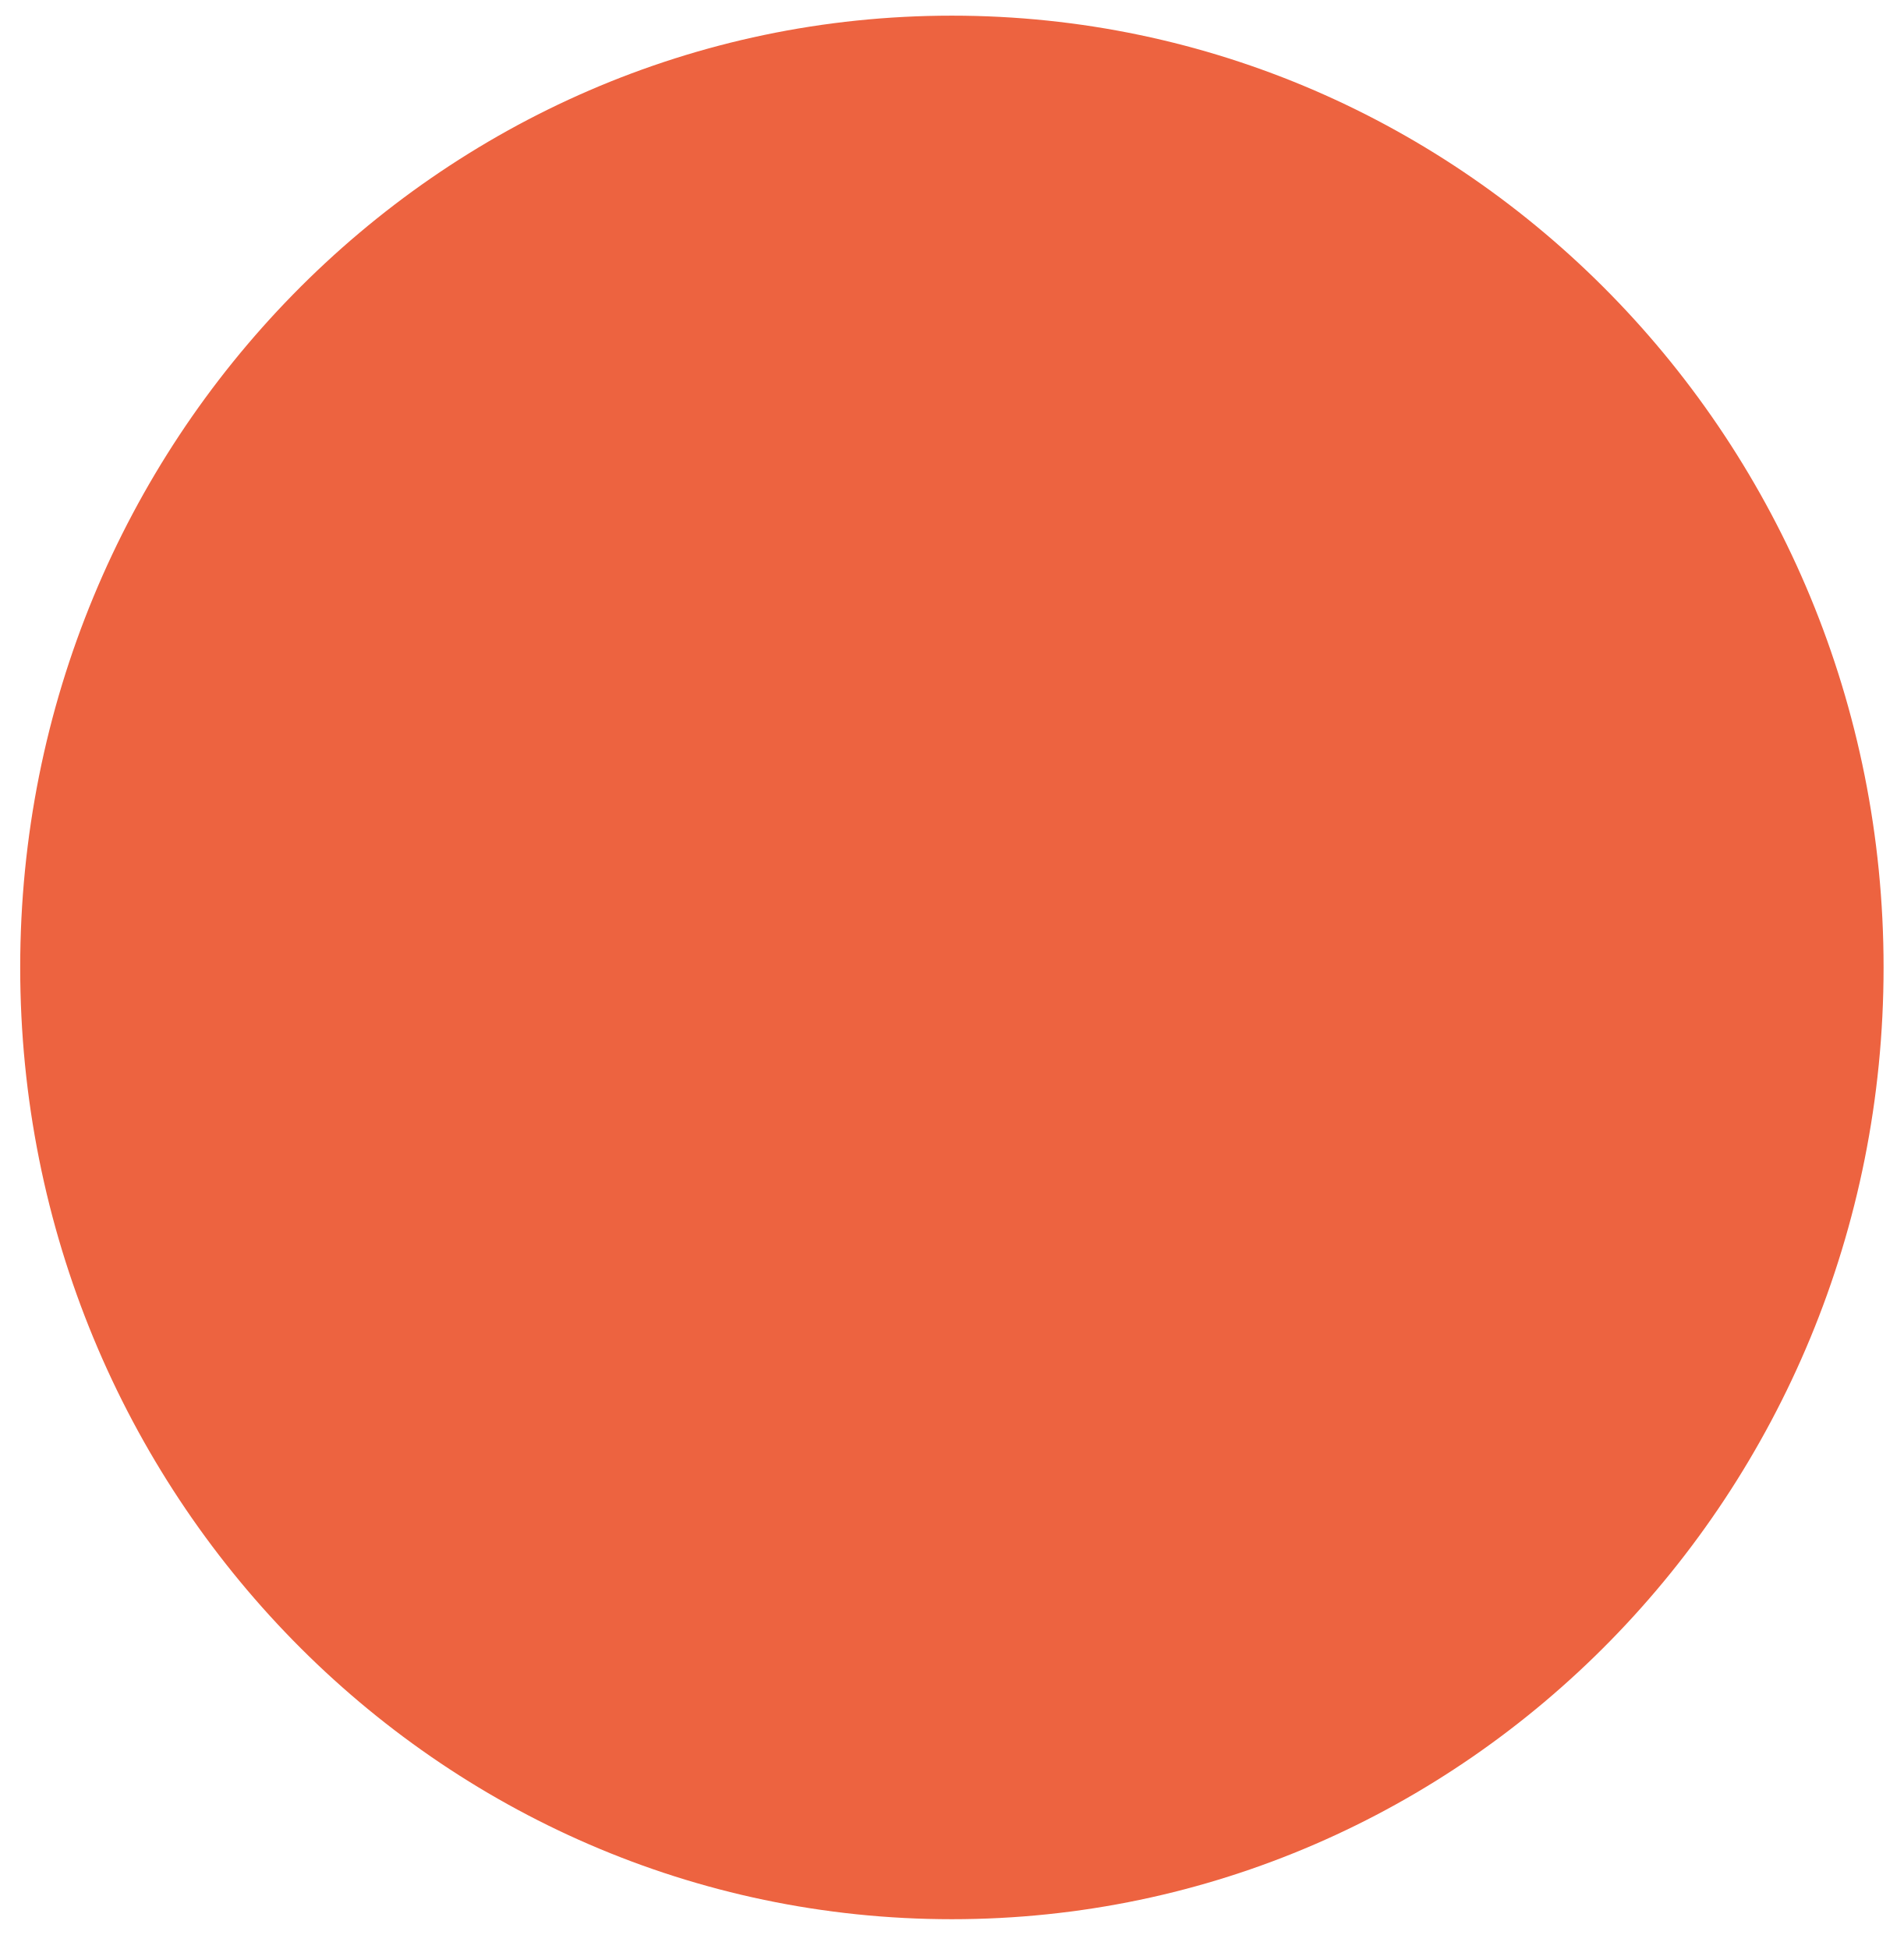
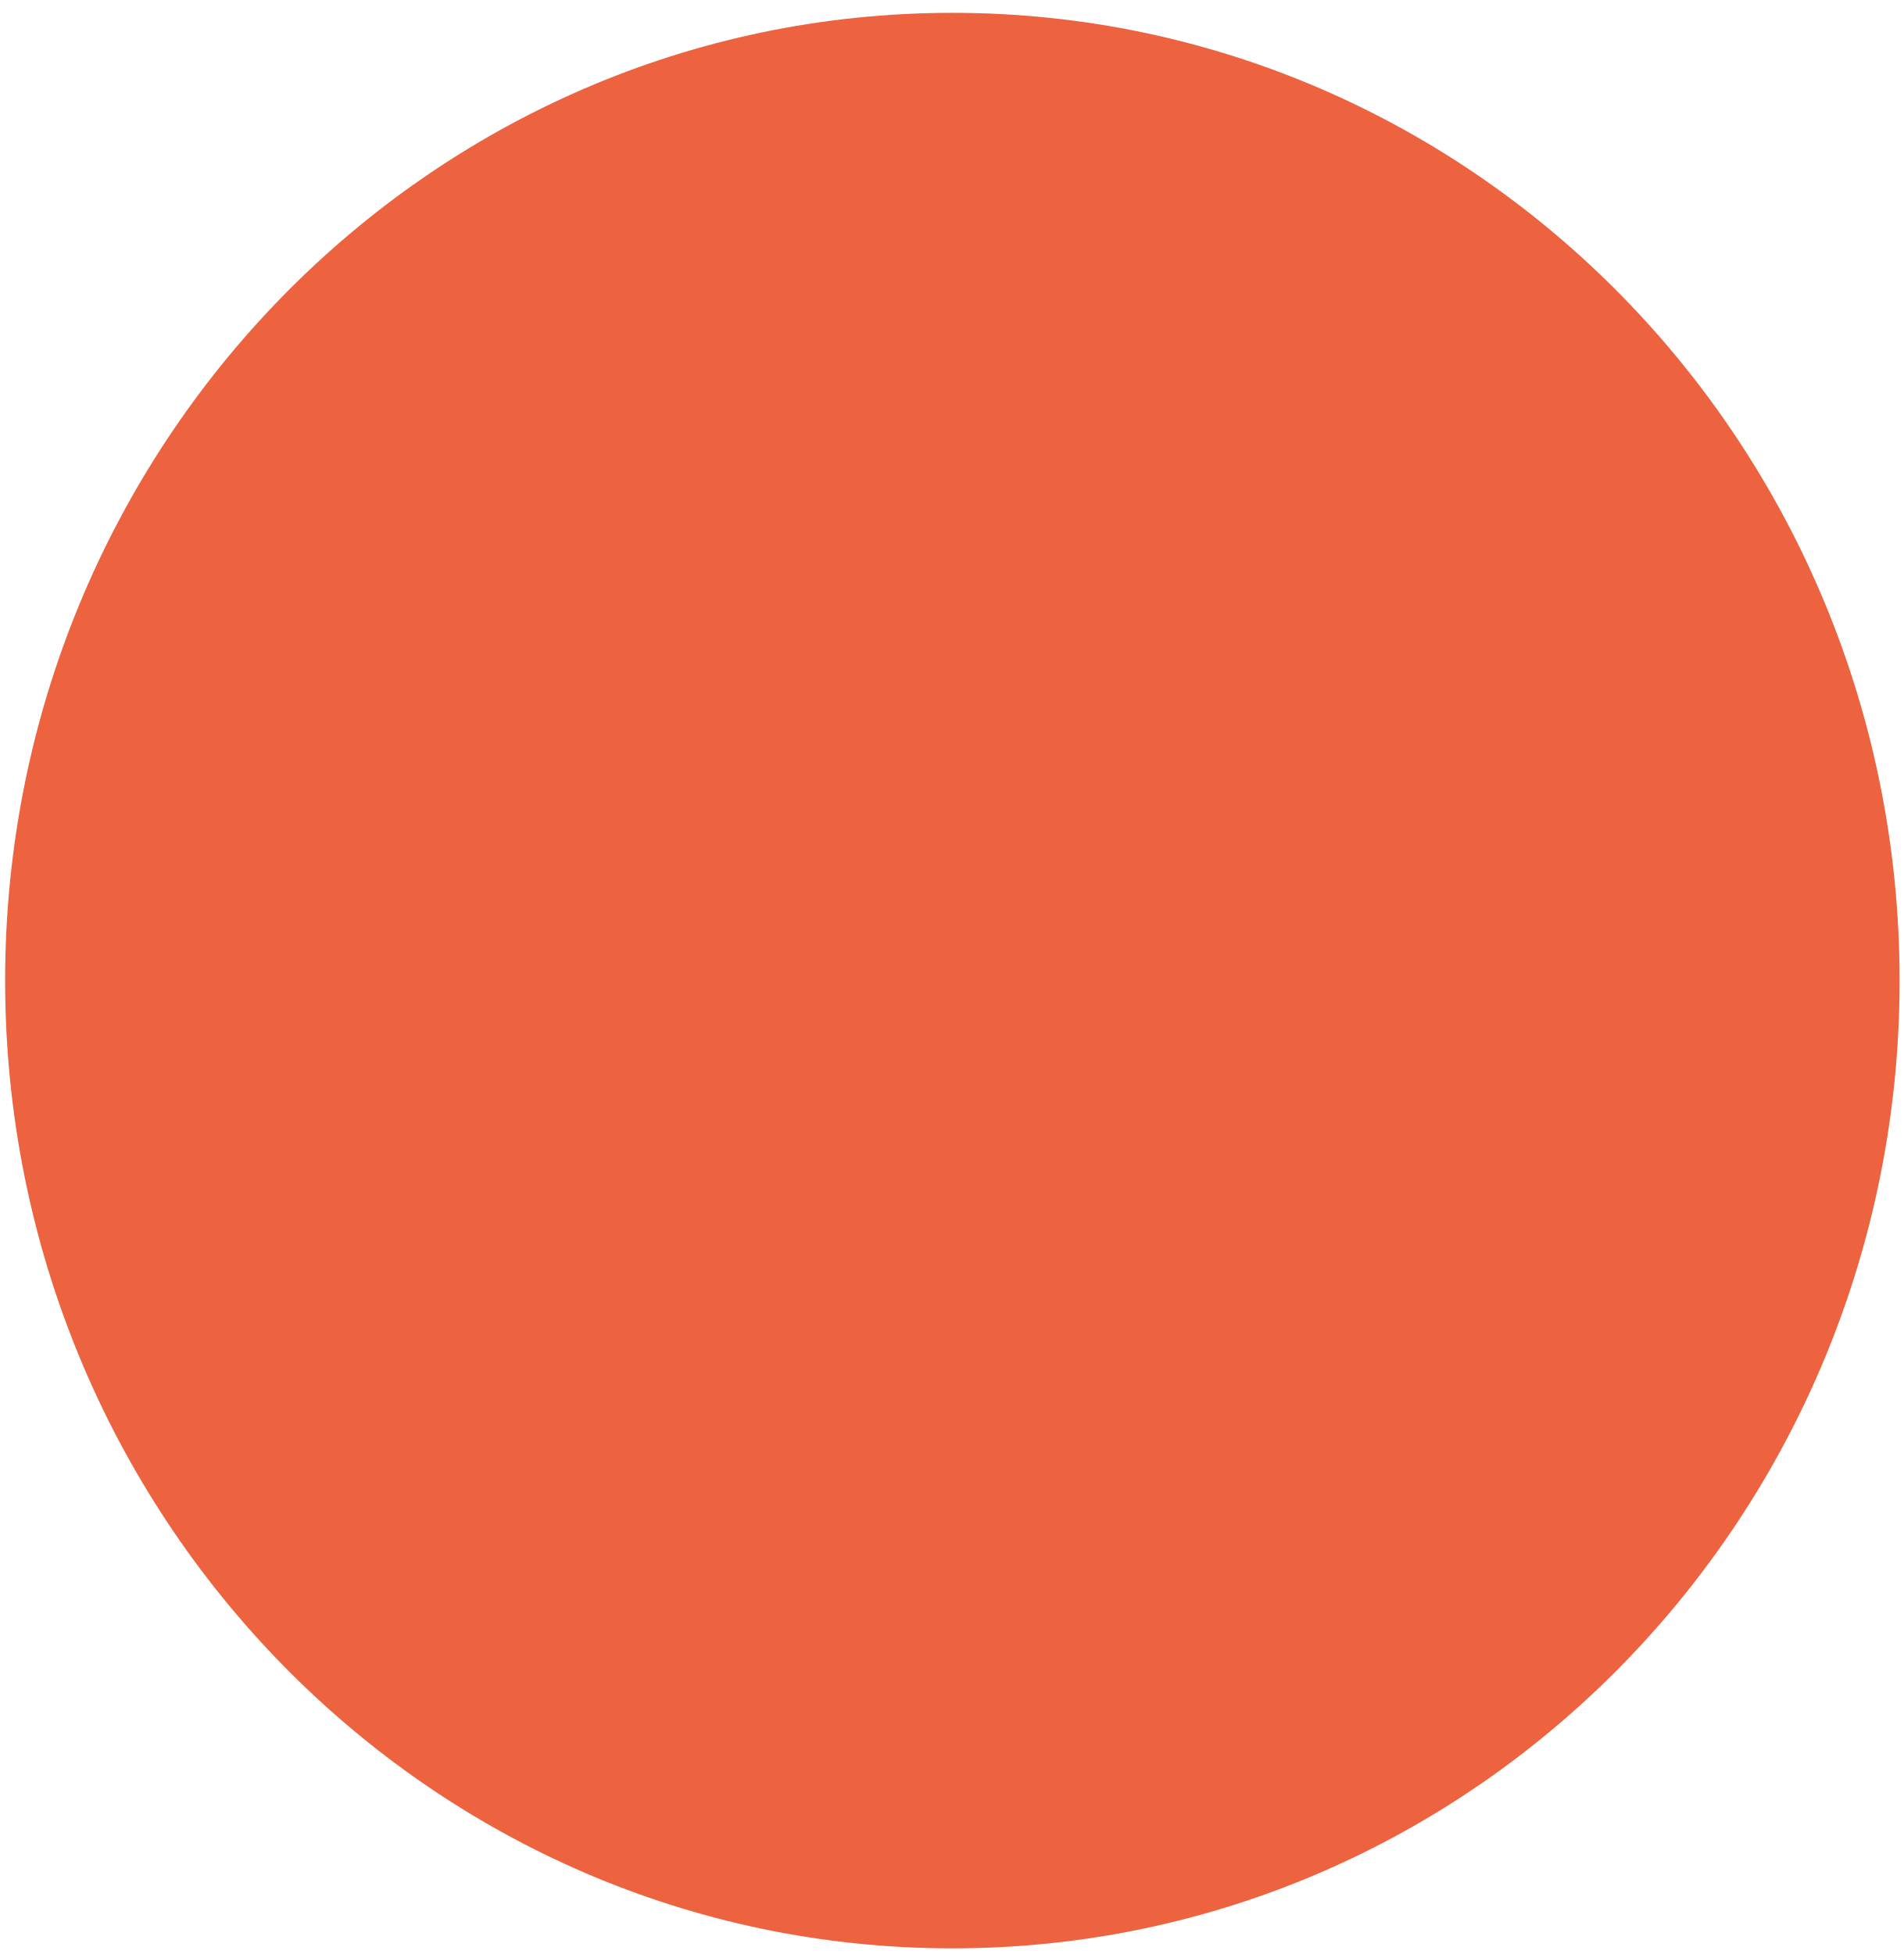
- <svg xmlns="http://www.w3.org/2000/svg" version="1.1" id="Layer_1" x="0px" y="0px" viewBox="0 0 377 386" style="enable-background:new 0 0 377 386;" xml:space="preserve">
+ <svg xmlns="http://www.w3.org/2000/svg" version="1.1" id="Layer_1" x="0px" y="0px" viewBox="0 0 370.8 380.6" style="enable-background:new 0 0 370.8 380.6;" xml:space="preserve">
  <style type="text/css">
	.st0{fill:#ED6340;}
</style>
  <g>
-     <path class="st0" d="M188.5,380.1c101.9,0,184.5-84.4,184.5-188.5C373,87.5,290.4,3.1,188.5,3.1C86.6,3.1,4,87.5,4,191.6   C4,295.7,86.6,380.1,188.5,380.1z" />
+     <path class="st0" d="M185.5,379.5C287.4,379.5,370,295.1,370,191S287.4,2.5,185.5,2.5S1,86.9,1,191S83.6,379.5,185.5,379.5z" />
  </g>
</svg>
